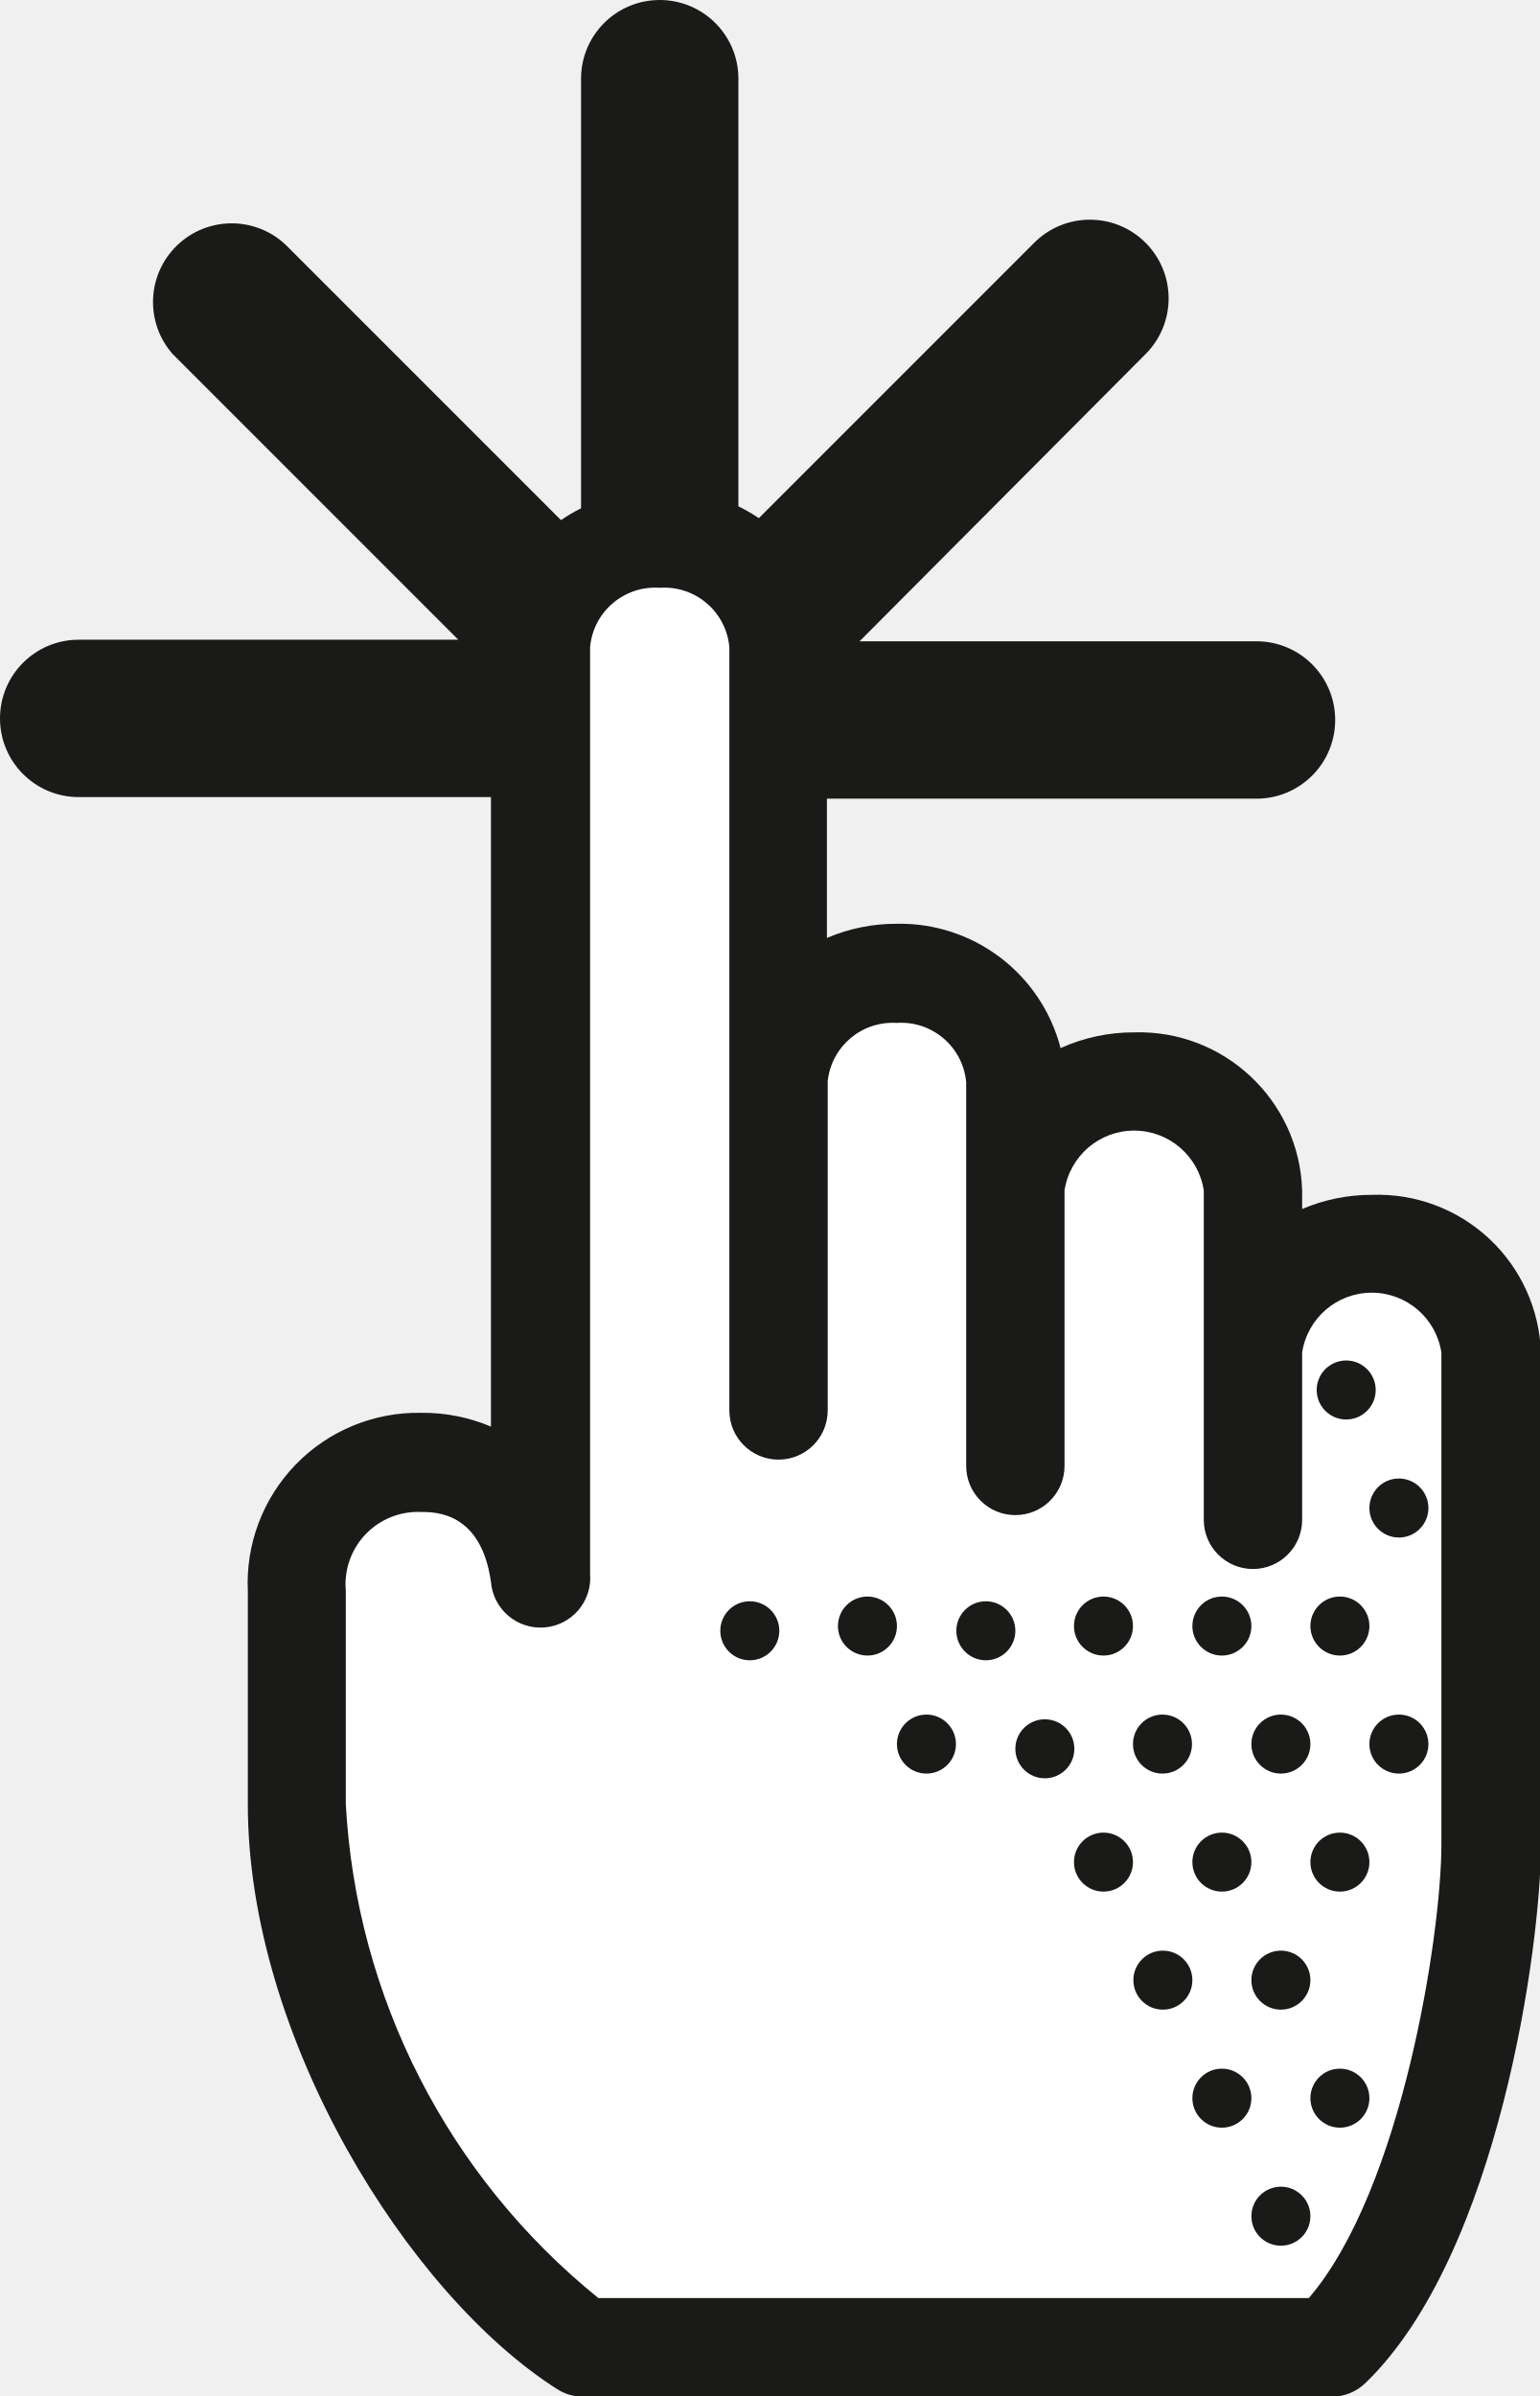
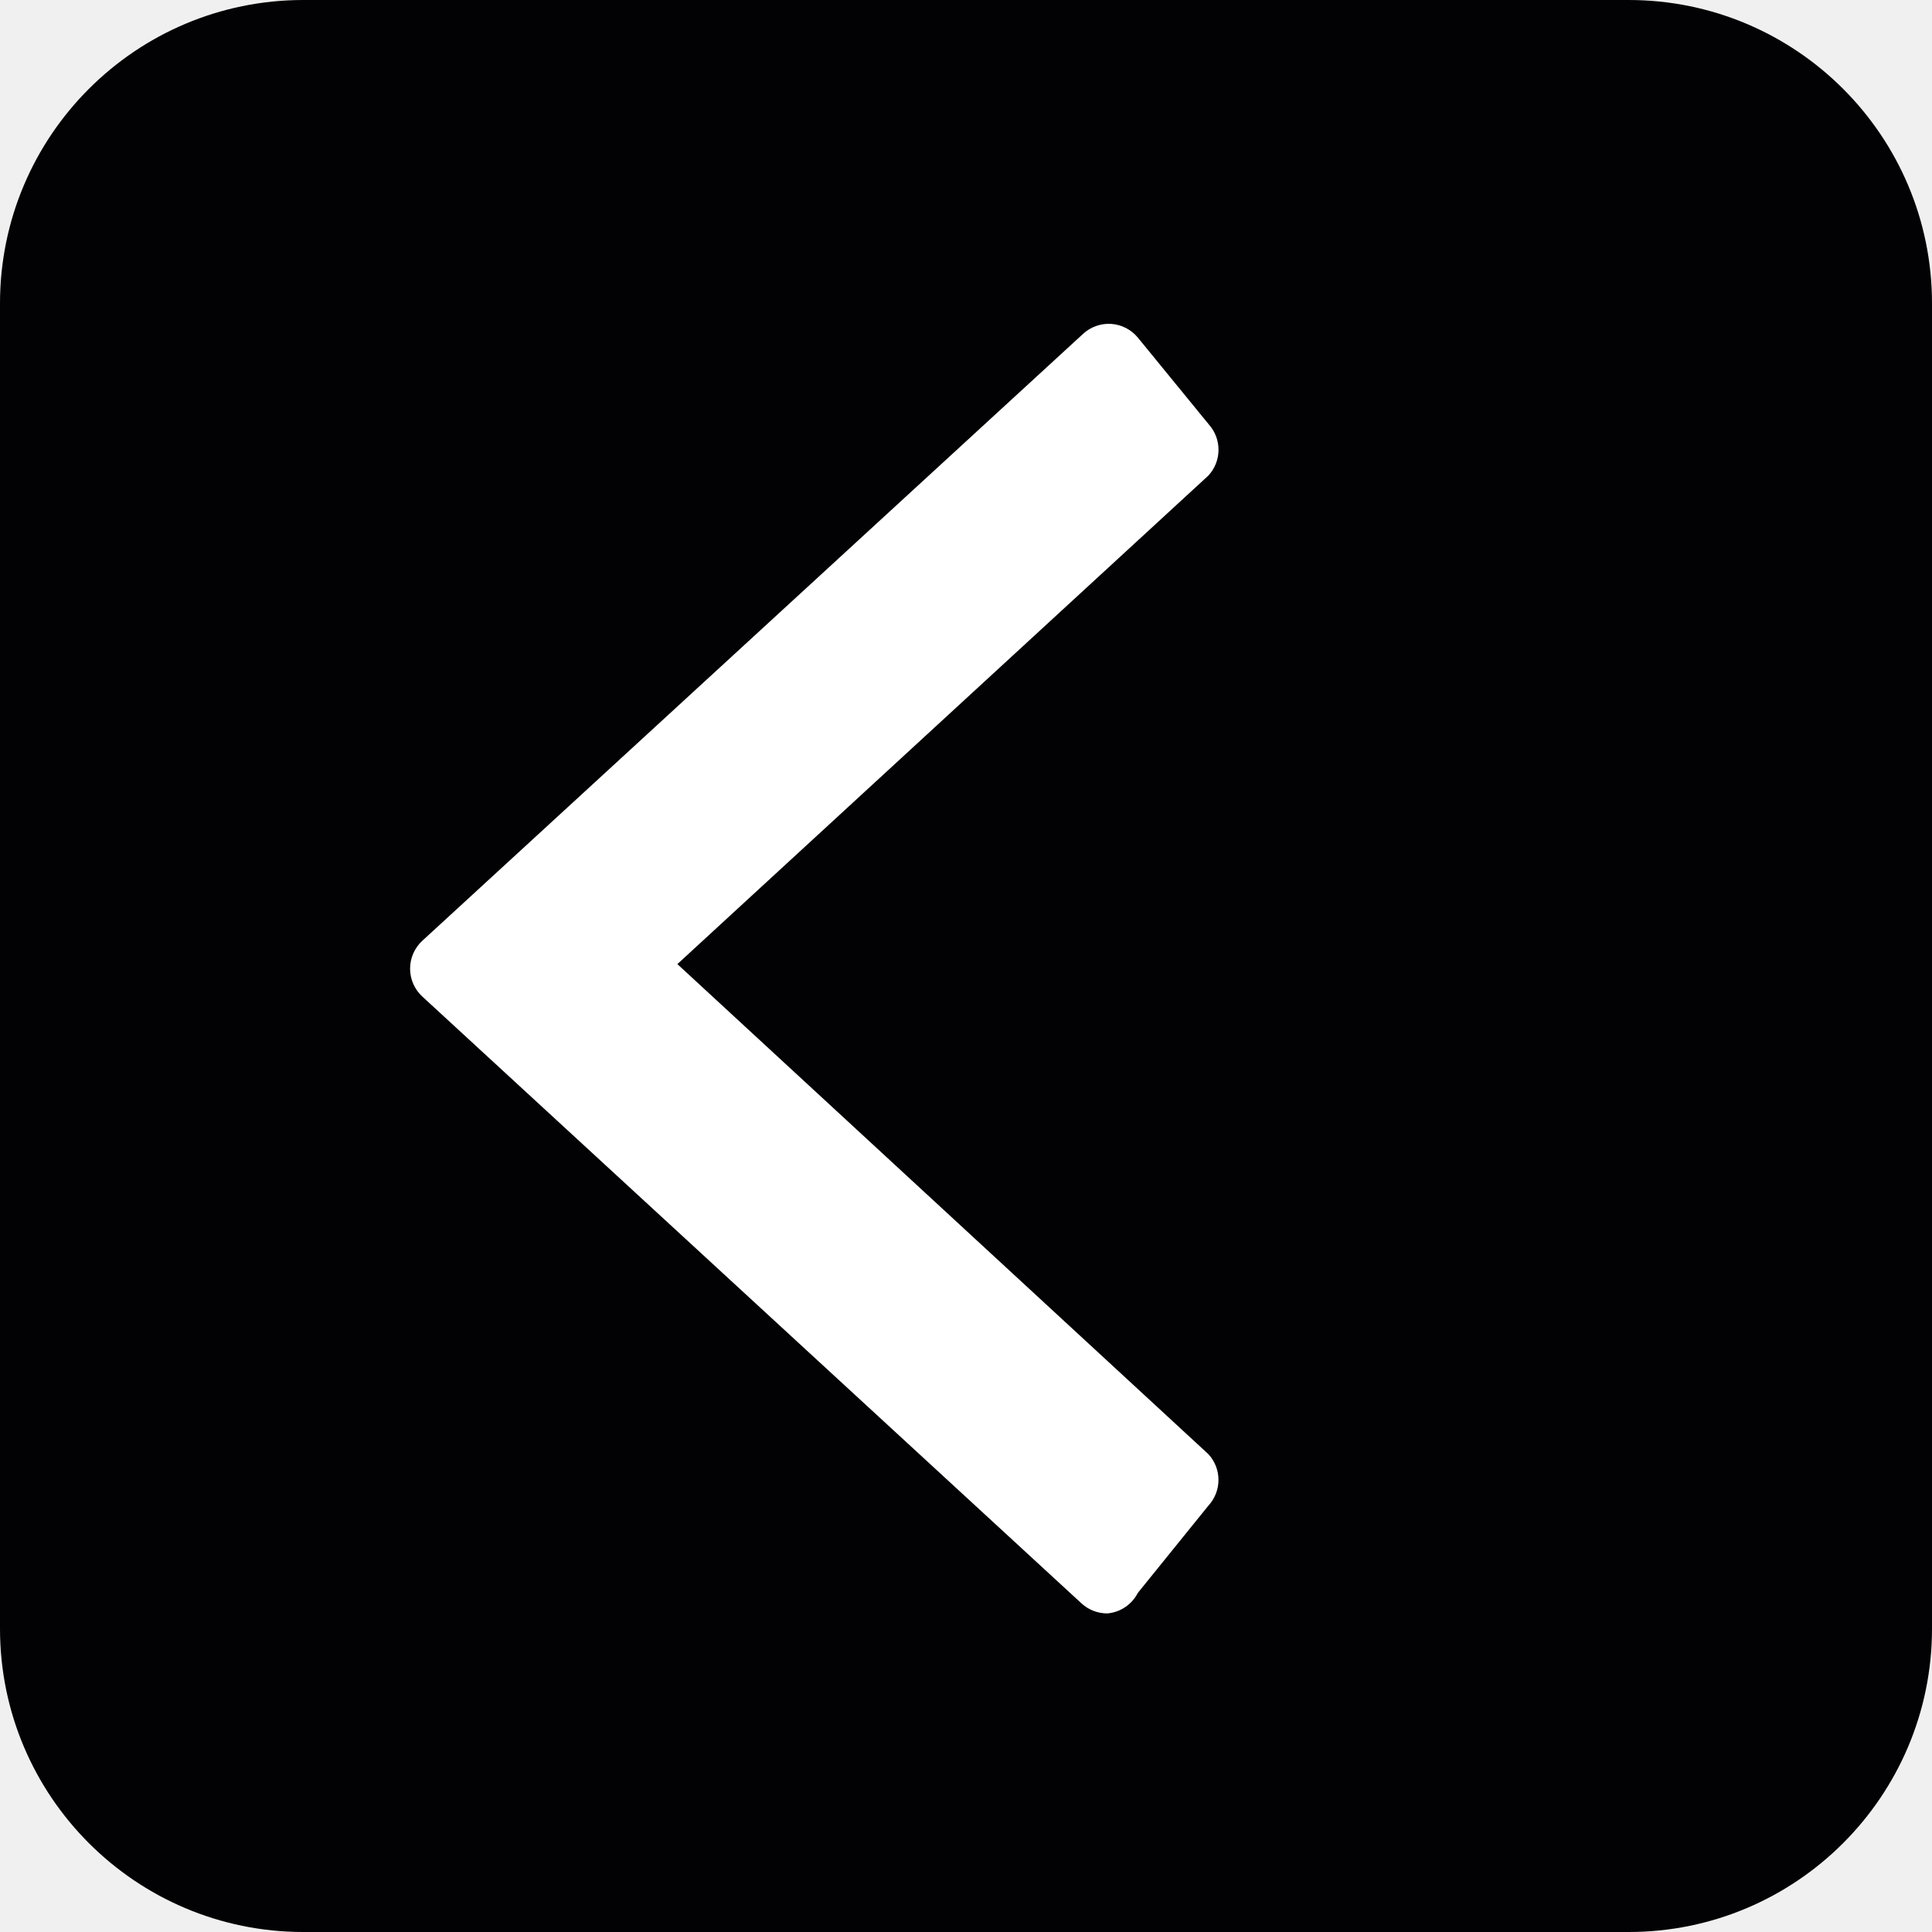
- <svg xmlns="http://www.w3.org/2000/svg" id="Layer_1" data-name="Layer 1" viewBox="0 0 39.14 60.9">
+ <svg xmlns="http://www.w3.org/2000/svg" id="Layer_1" data-name="Layer 1" viewBox="0 0 25.47 25.47">
  <defs>
-     <style>.cls-1{fill:#fff;}.cls-2{fill:#1a1a18;}</style>
+     <style>.cls-1{fill:#020204;}.cls-2{fill:#fff;}</style>
  </defs>
-   <path class="cls-1" d="M33.81,59.65c3-2.95,4.08-10.46,4.08-12.77V34.38a3,3,0,0,0-6,0V30.24a3,3,0,0,0-6,0V27.48a2.9,2.9,0,0,0-3-2.76,2.9,2.9,0,0,0-3,2.76v-11a2.9,2.9,0,0,0-3-2.76,2.9,2.9,0,0,0-3,2.76l0,23.55a3,3,0,0,0-3-2.85,3.07,3.07,0,0,0-3.15,3.29v5.42c0,5.52,3.84,11.62,7.29,13.8Z" />
-   <circle class="cls-2" cx="26.56" cy="44.45" r="0.75" />
-   <circle class="cls-2" cx="19.06" cy="41.45" r="0.75" />
-   <circle class="cls-2" cx="25.06" cy="41.45" r="0.75" />
-   <circle class="cls-2" cx="32.56" cy="56.33" r="0.75" />
-   <circle class="cls-2" cx="31.06" cy="53.33" r="0.75" />
-   <circle class="cls-2" cx="34.06" cy="53.33" r="0.75" />
-   <circle class="cls-2" cx="29.56" cy="50.33" r="0.75" />
-   <circle class="cls-2" cx="32.56" cy="50.33" r="0.75" />
-   <circle class="cls-2" cx="34.06" cy="41.33" r="0.75" />
-   <circle class="cls-2" cx="34.22" cy="35.33" r="0.75" />
-   <circle class="cls-2" cx="35.56" cy="38.33" r="0.75" />
-   <circle class="cls-2" cx="31.06" cy="47.33" r="0.75" />
-   <circle class="cls-2" cx="34.06" cy="47.33" r="0.75" />
-   <circle class="cls-2" cx="29.55" cy="44.33" r="0.75" />
-   <circle class="cls-2" cx="23.55" cy="44.33" r="0.75" />
-   <circle class="cls-2" cx="22.05" cy="41.33" r="0.75" />
-   <circle class="cls-2" cx="28.05" cy="41.33" r="0.75" />
-   <circle class="cls-2" cx="28.05" cy="47.33" r="0.75" />
-   <circle class="cls-2" cx="31.06" cy="41.33" r="0.75" />
-   <circle class="cls-2" cx="32.56" cy="44.33" r="0.75" />
-   <circle class="cls-2" cx="35.56" cy="44.33" r="0.75" />
-   <path class="cls-2" d="M34.87,30.37a4.48,4.48,0,0,0-1.77.36v-.49a4.15,4.15,0,0,0-4.27-4,4.48,4.48,0,0,0-1.87.4,4.22,4.22,0,0,0-4.17-3.16,4.46,4.46,0,0,0-1.77.36V20.3H31.94a2,2,0,0,0,0-4H21.85L29.12,9a2,2,0,0,0-2.83-2.83l-7,7a4.24,4.24,0,0,0-.52-.3V2a2,2,0,0,0-4,0V12.92a4.21,4.21,0,0,0-.51.3l-7-7A2,2,0,0,0,4.39,9l7.26,7.26H2a2,2,0,0,0,0,4H12.48v16a4.43,4.43,0,0,0-1.78-.35,4.33,4.33,0,0,0-4.4,4.54v5.42c0,5.91,4.07,12.45,7.87,14.86a1.25,1.25,0,0,0,.67.19h19a1.25,1.25,0,0,0,.87-.35c3.4-3.29,4.46-11.17,4.46-13.66V34.38A4.15,4.15,0,0,0,34.87,30.37Zm1.77,16.52c0,2.26-1,8.76-3.37,11.52H15.21A17.35,17.35,0,0,1,8.79,45.85V40.43a1.84,1.84,0,0,1,1.9-2c.38,0,1.54,0,1.79,1.78A1.25,1.25,0,0,0,15,40l0-23.55a1.66,1.66,0,0,1,1.77-1.51,1.66,1.66,0,0,1,1.77,1.51V35.85a1.25,1.25,0,0,0,2.5,0V27.48A1.66,1.66,0,0,1,22.79,26a1.66,1.66,0,0,1,1.77,1.51v9.75a1.25,1.25,0,0,0,2.5,0v-7a1.79,1.79,0,0,1,3.54,0v8.37a1.25,1.25,0,0,0,2.5,0V34.38a1.79,1.79,0,0,1,3.54,0Z" />
+   <rect class="cls-1" width="25.47" height="25.47" rx="4" ry="4" />
+   <path class="cls-2" d="M15.94,5.6,15,4.45a.5.5,0,0,0-.35-.18.5.5,0,0,0-.37.13l-8.71,8a.5.5,0,0,0,0,.74l8.69,8a.5.5,0,0,0,.34.13h0A.5.5,0,0,0,15,21l.93-1.15a.5.5,0,0,0,0-.68l-7-6.46,7-6.44A.5.5,0,0,0,15.94,5.6Z" />
</svg>
